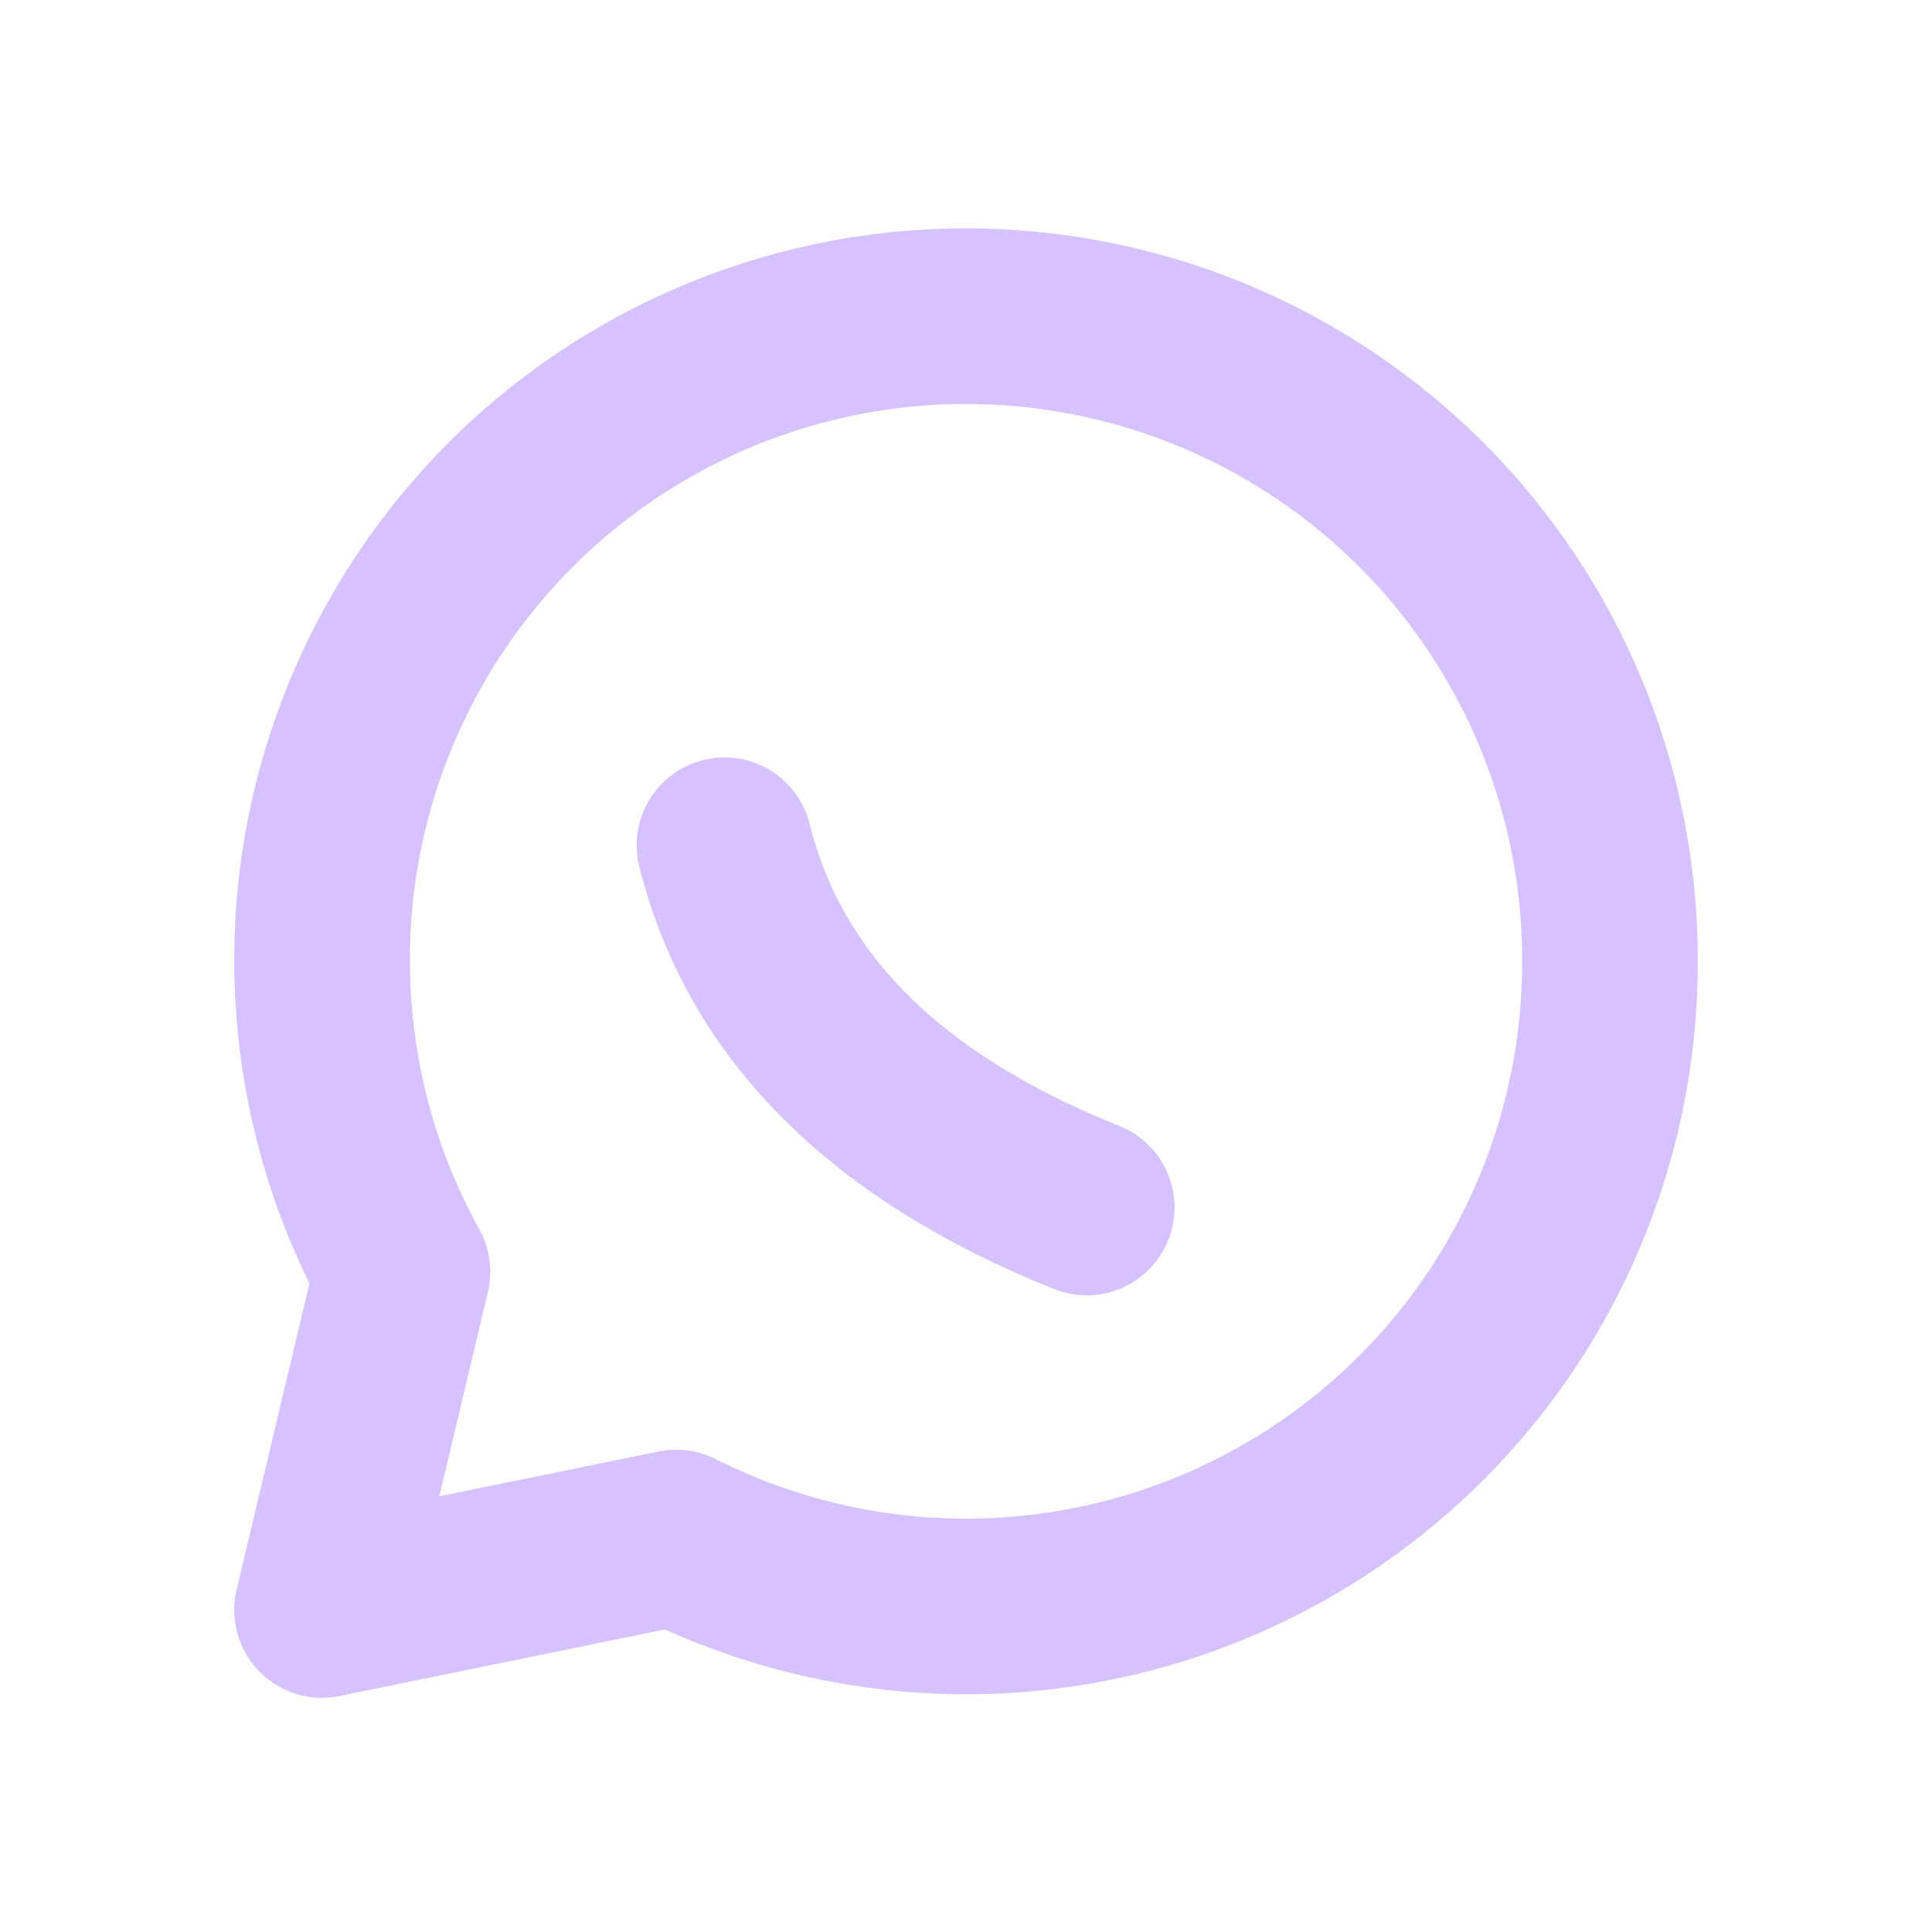
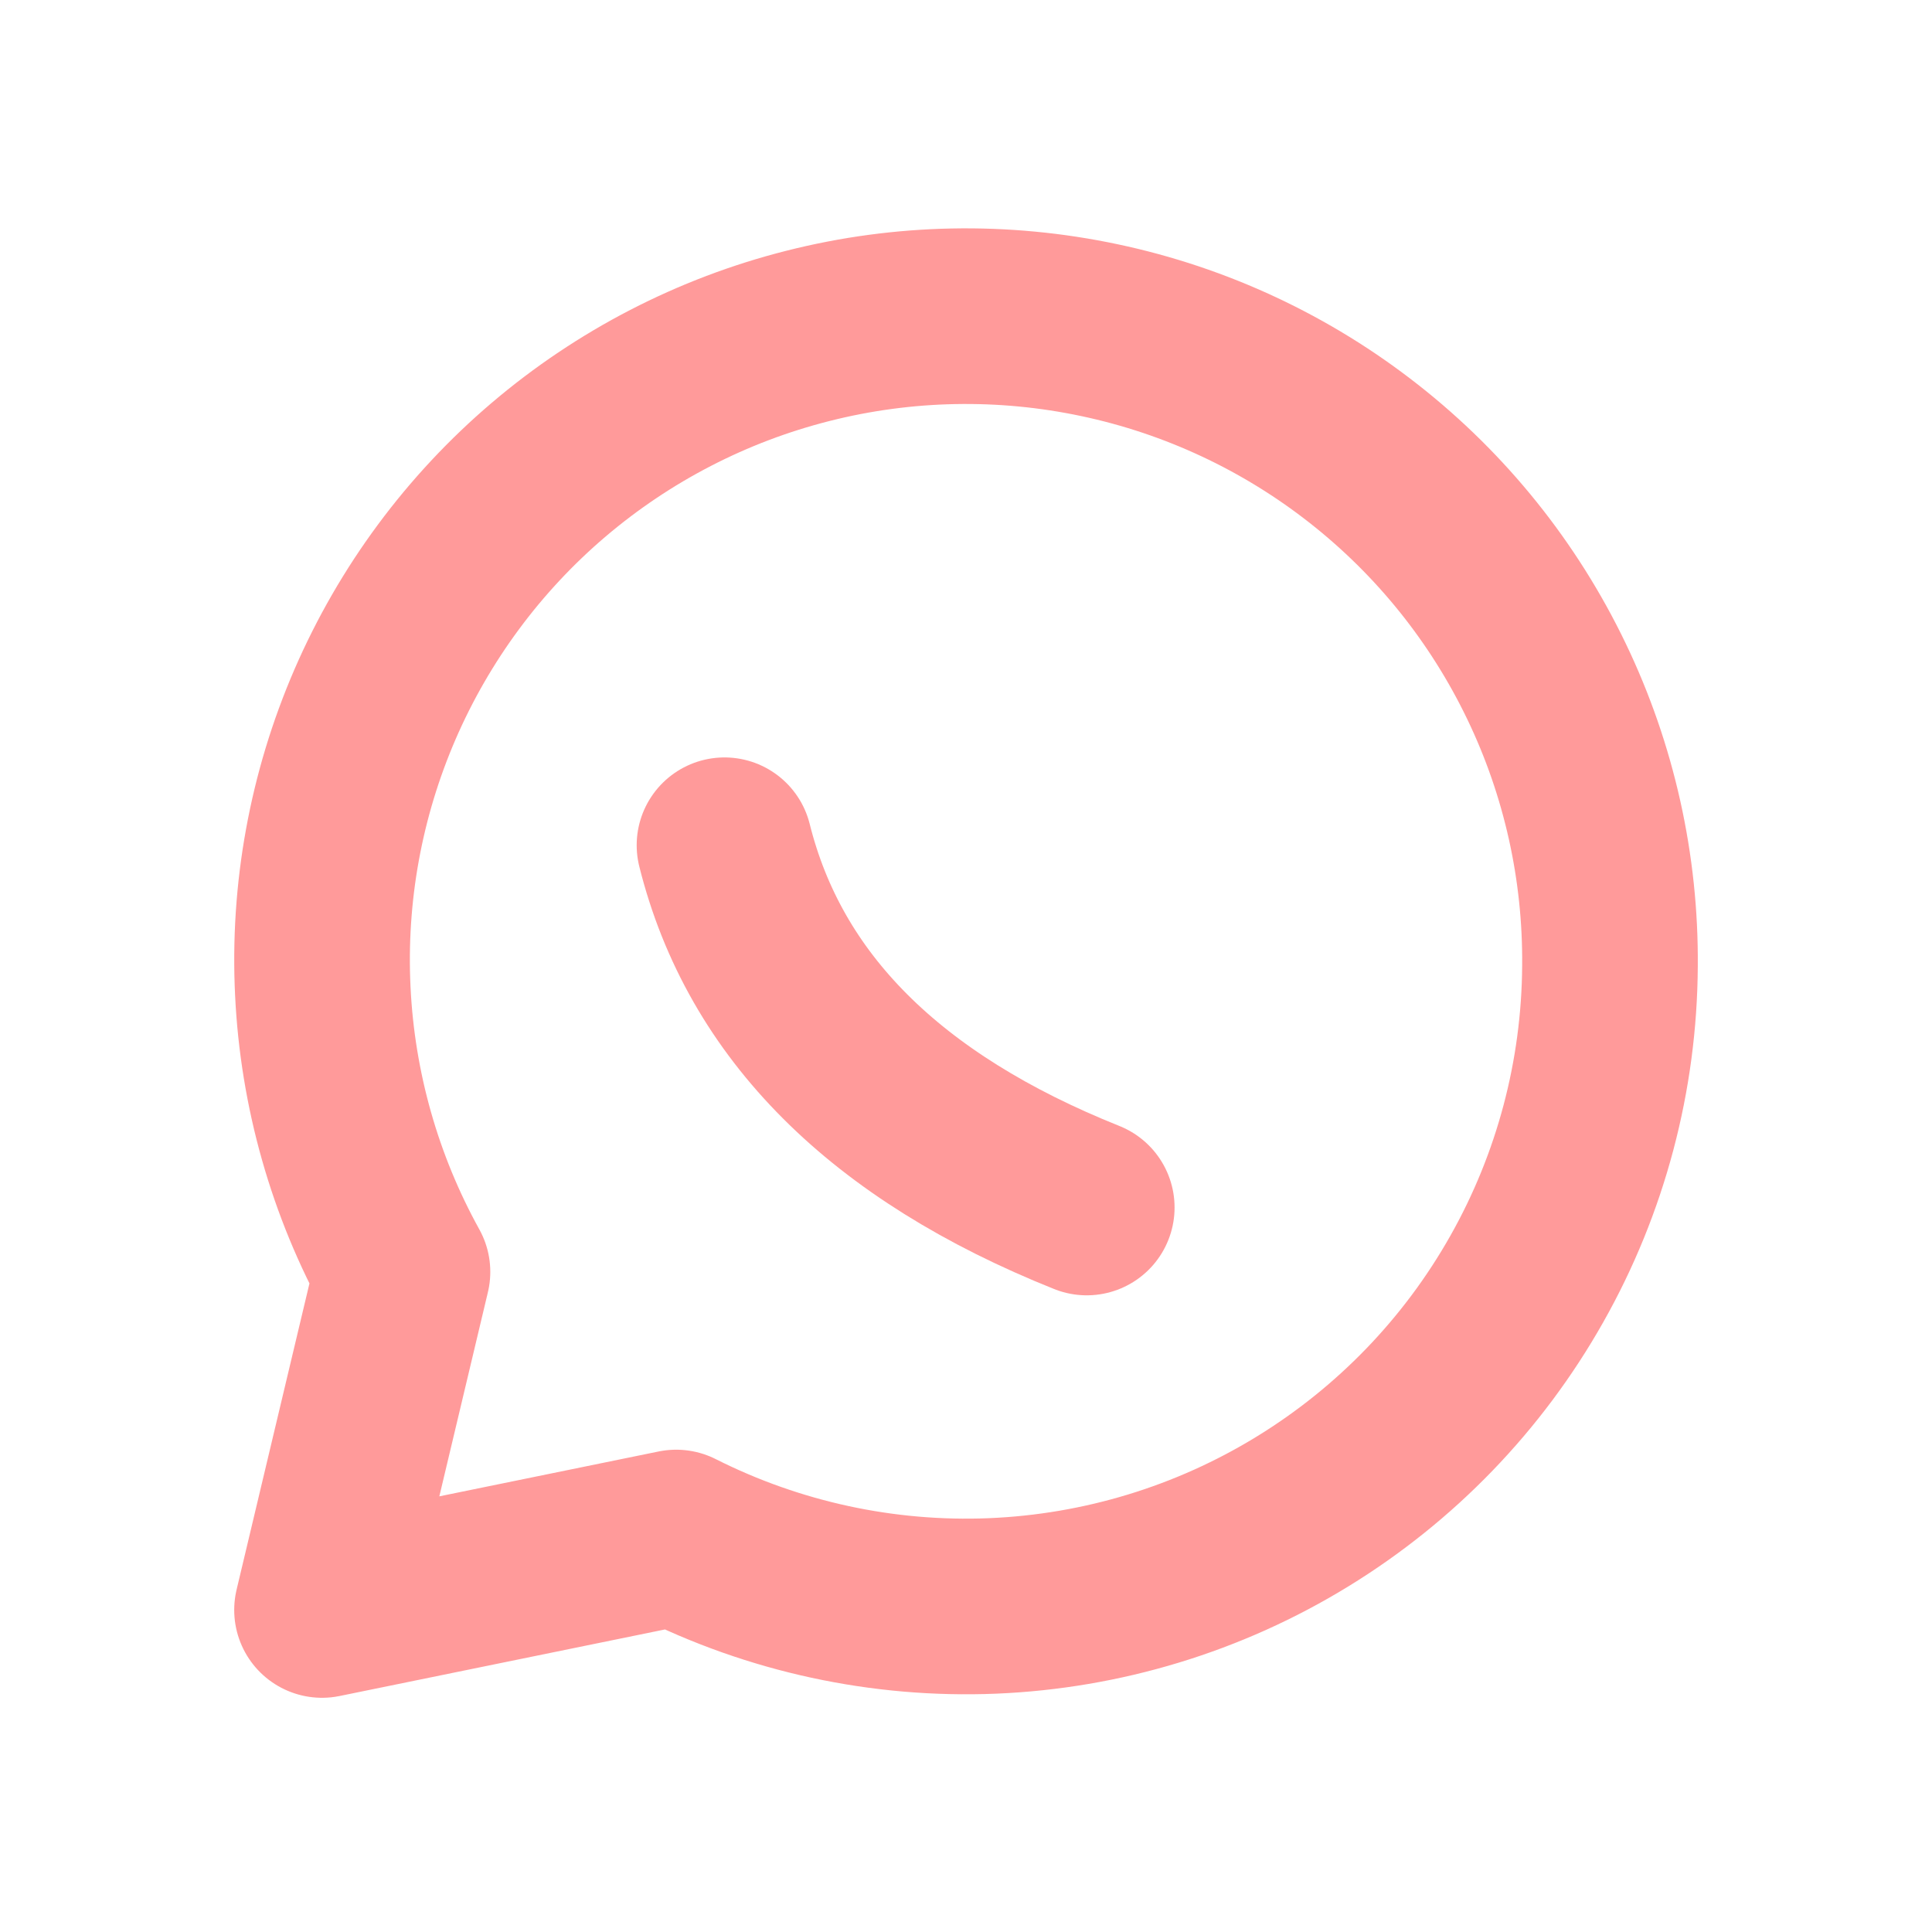
<svg xmlns="http://www.w3.org/2000/svg" preserveAspectRatio="none" overflow="visible" style="display: block;" width="22" height="22" viewBox="0 0 22 22" fill="none">
  <g id="Frame">
-     <path id="Vector" d="M18.333 11C18.326 12.248 18.001 13.475 17.387 14.562C16.774 15.65 15.893 16.562 14.828 17.214C13.764 17.866 12.55 18.235 11.302 18.287C10.055 18.338 8.815 18.07 7.7 17.508L3.667 18.333L4.583 14.483C4.04 13.502 3.73 12.408 3.676 11.288C3.621 10.167 3.825 9.049 4.271 8.019C4.717 6.99 5.393 6.076 6.247 5.349C7.102 4.622 8.112 4.1 9.199 3.825C10.287 3.549 11.423 3.527 12.521 3.76C13.618 3.992 14.648 4.474 15.53 5.167C16.413 5.86 17.124 6.746 17.61 7.758C18.096 8.769 18.343 9.878 18.333 11Z" stroke-width="2" stroke-linecap="round" stroke-linejoin="round" stroke="#d6c2ff" />
-     <path id="Vector_2" d="M8.25 9.625C8.708 11.458 10.083 12.833 12.375 13.75" stroke-width="2" stroke-linecap="round" stroke-linejoin="round" stroke="#d6c2ff" />
+     <path id="Vector" d="M18.333 11C18.326 12.248 18.001 13.475 17.387 14.562C16.774 15.65 15.893 16.562 14.828 17.214C13.764 17.866 12.55 18.235 11.302 18.287C10.055 18.338 8.815 18.07 7.7 17.508L3.667 18.333L4.583 14.483C4.04 13.502 3.73 12.408 3.676 11.288C3.621 10.167 3.825 9.049 4.271 8.019C4.717 6.99 5.393 6.076 6.247 5.349C7.102 4.622 8.112 4.1 9.199 3.825C10.287 3.549 11.423 3.527 12.521 3.76C13.618 3.992 14.648 4.474 15.53 5.167C16.413 5.86 17.124 6.746 17.61 7.758C18.096 8.769 18.343 9.878 18.333 11Z" stroke-width="2" stroke-linecap="round" stroke-linejoin="round" stroke="#ff9a9a" />
+     <path id="Vector_2" d="M8.25 9.625C8.708 11.458 10.083 12.833 12.375 13.75" stroke-width="2" stroke-linecap="round" stroke-linejoin="round" stroke="#ff9a9a" />
  </g>
</svg>
